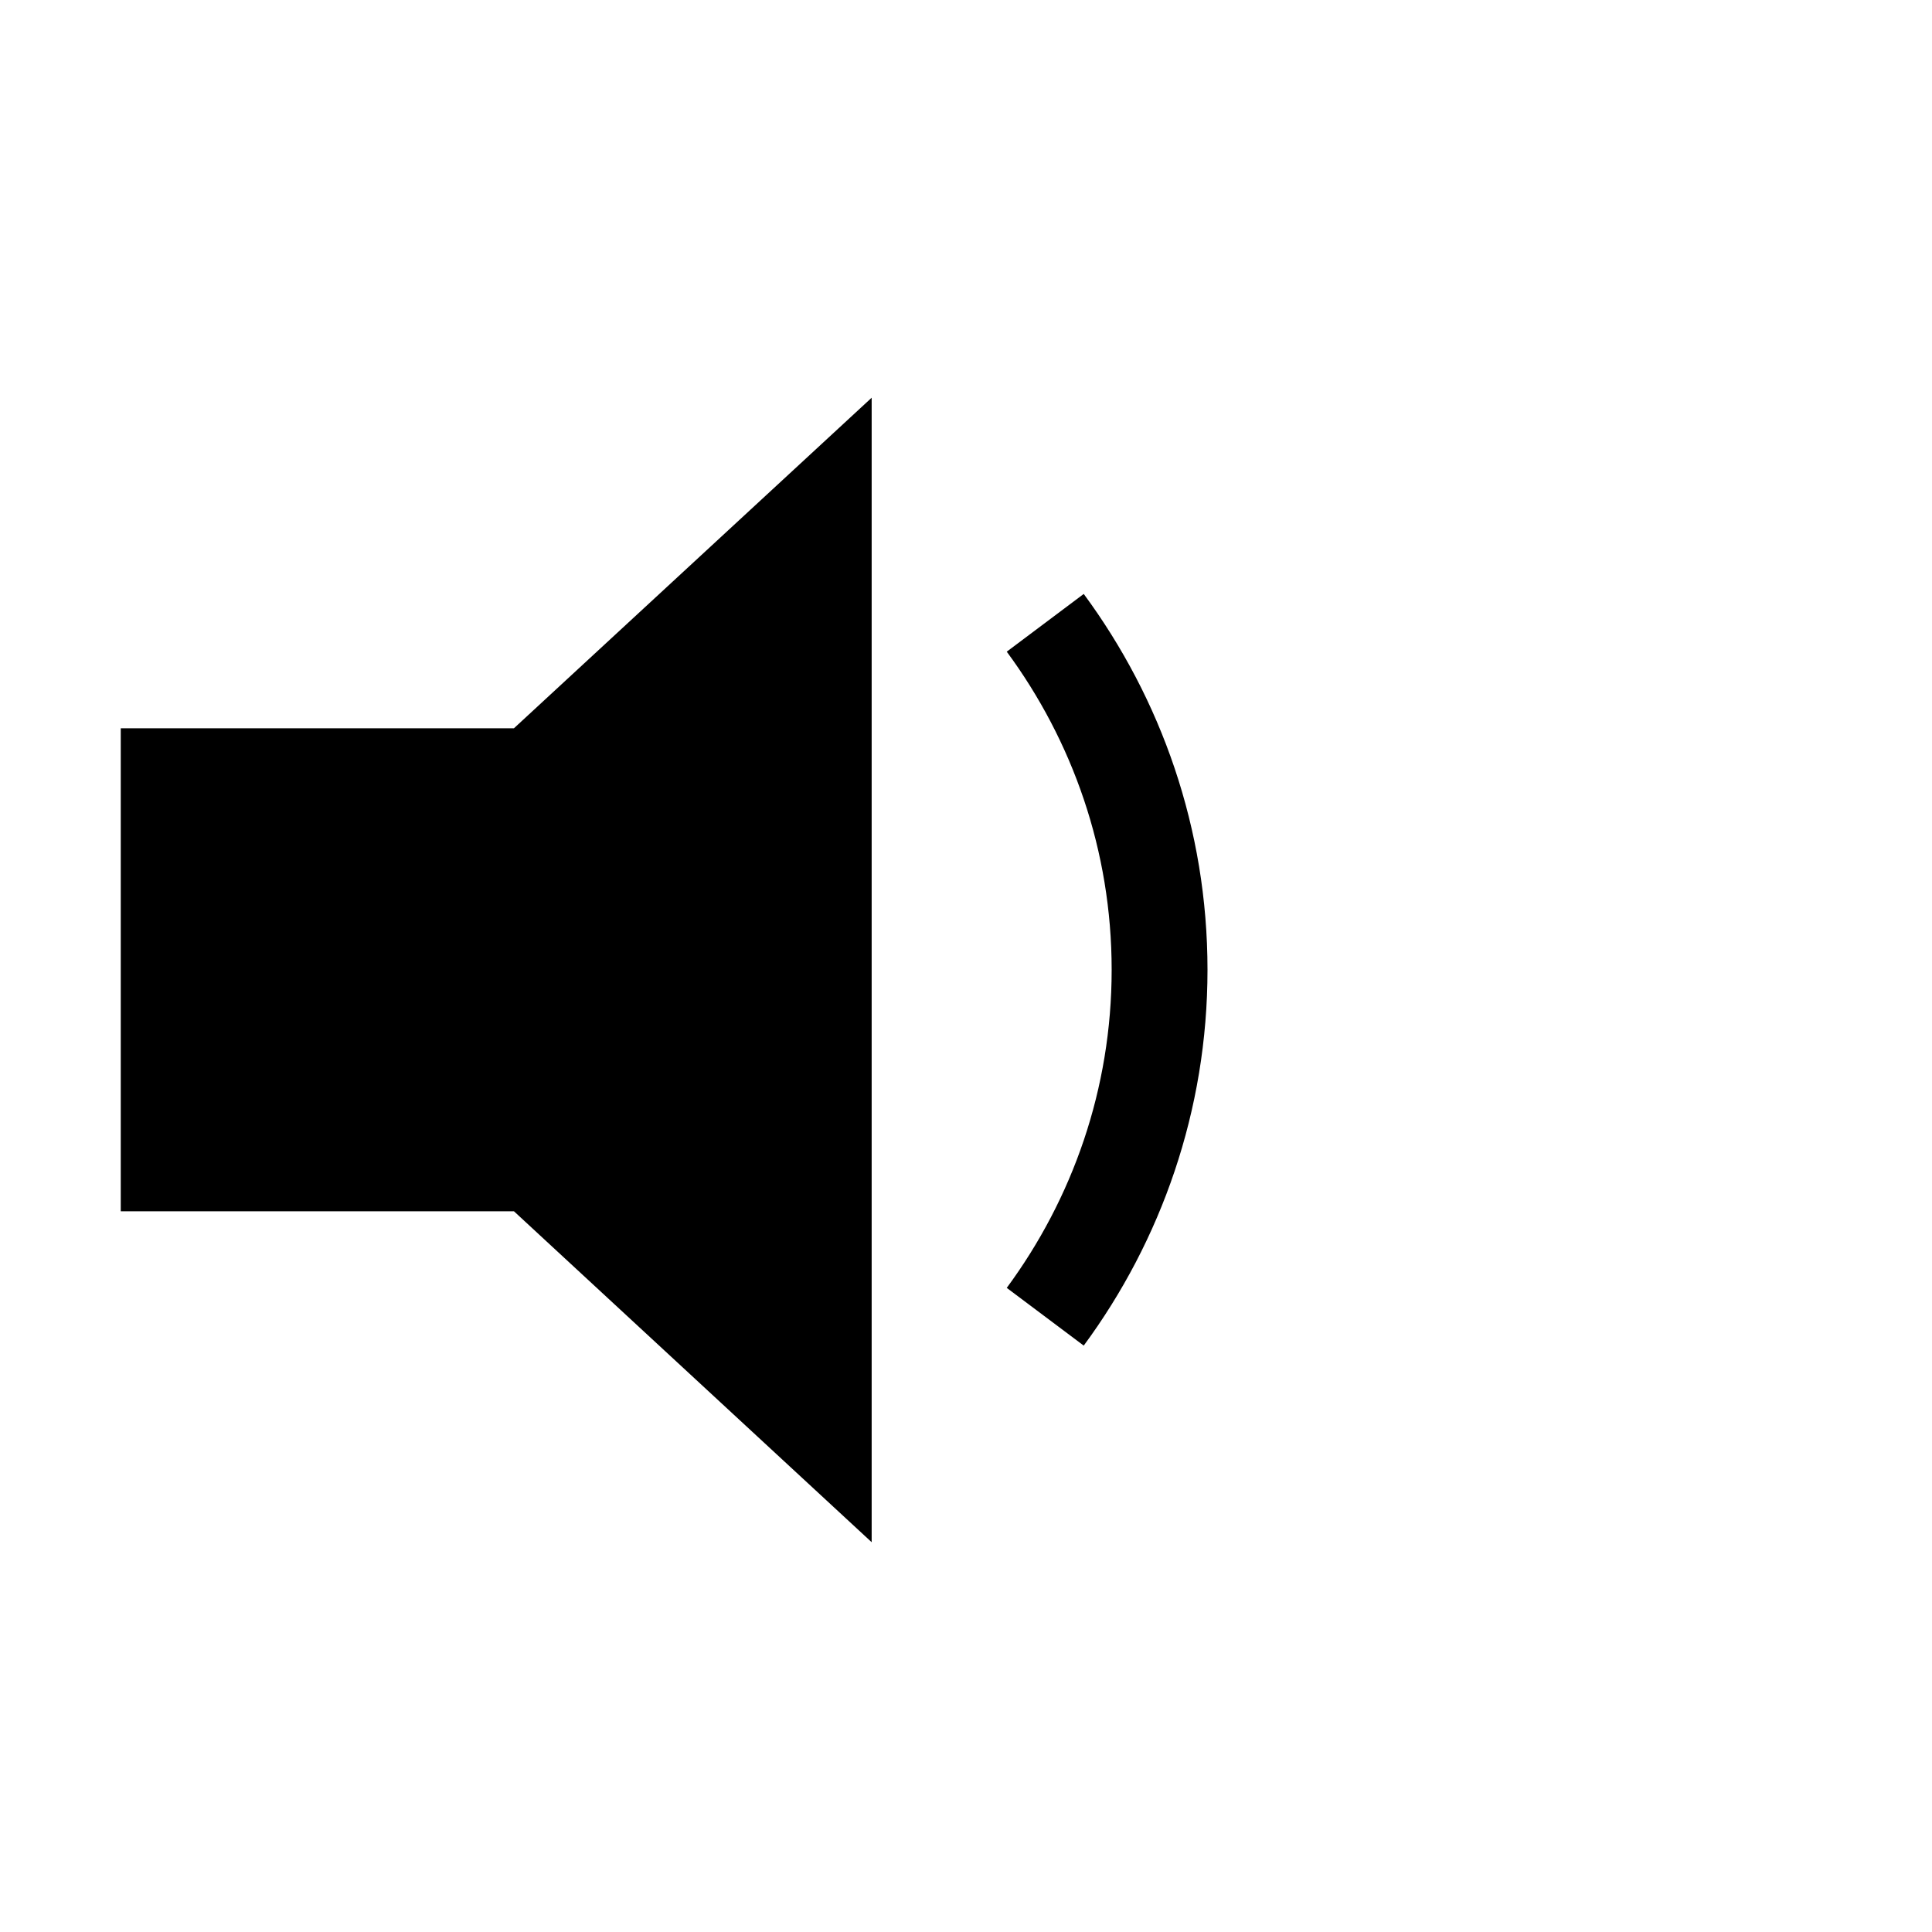
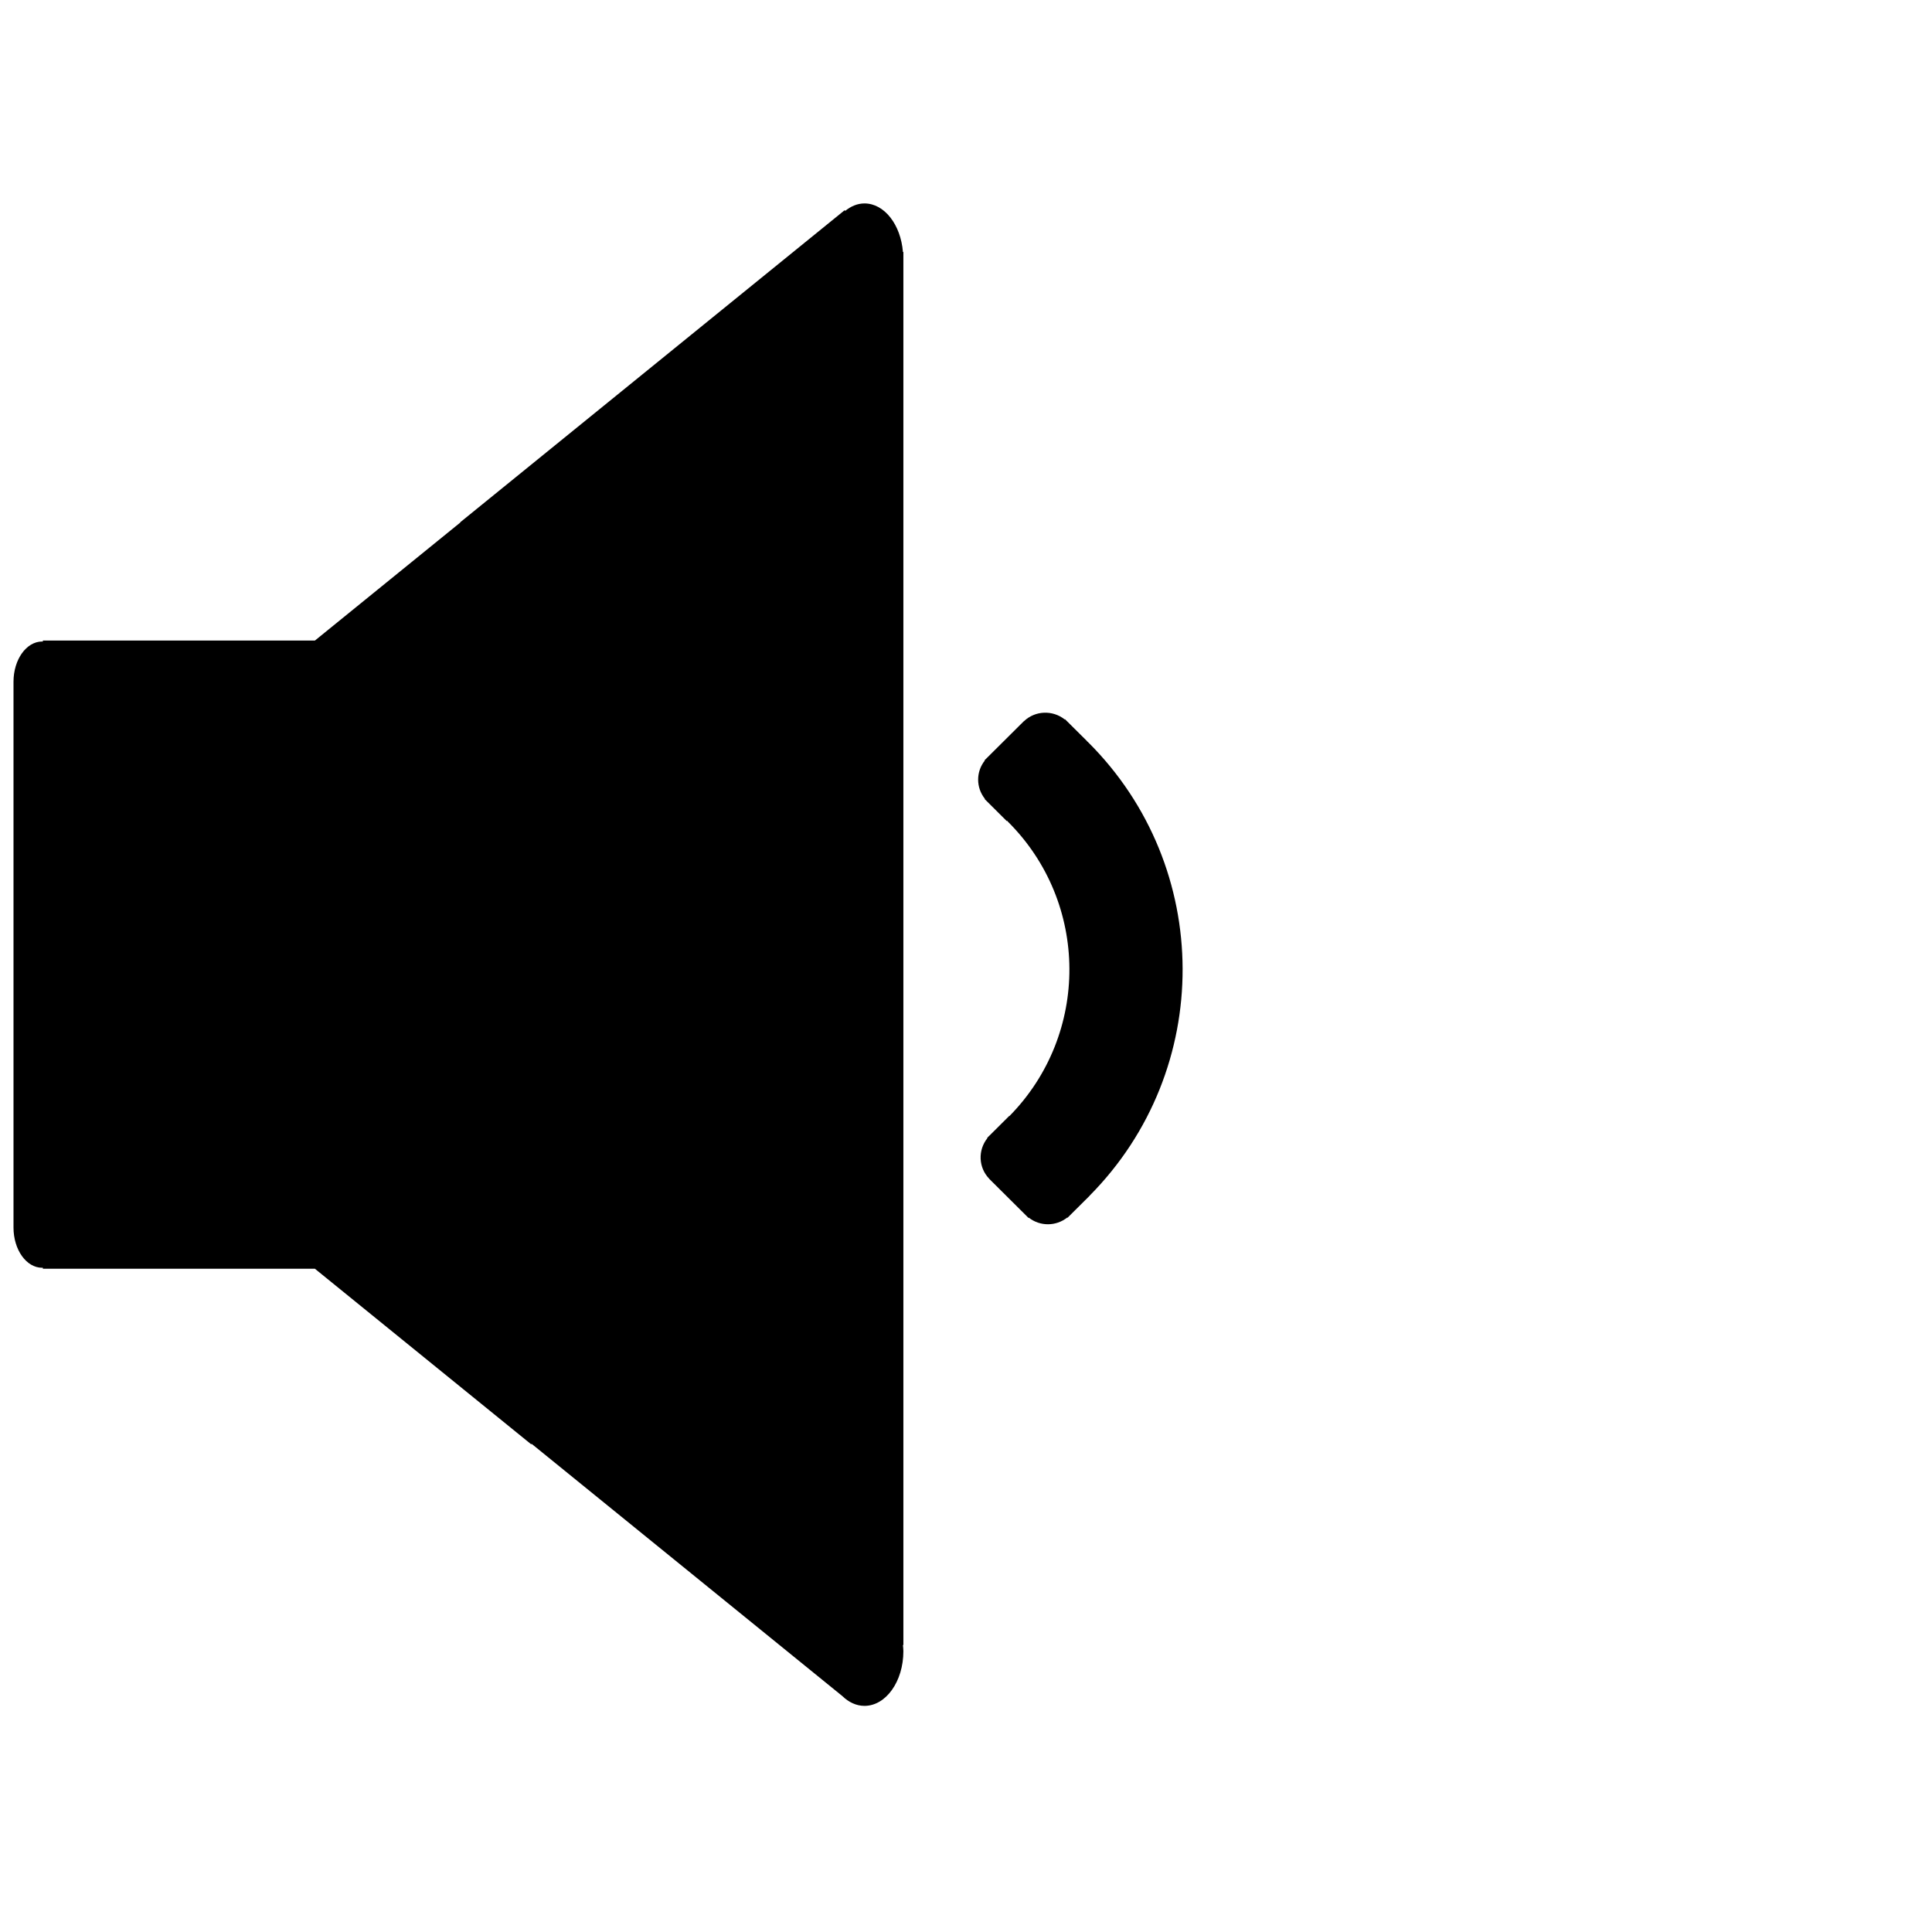
<svg xmlns="http://www.w3.org/2000/svg" width="512px" height="512px" viewBox="0 0 512 512" version="1.1">
  <defs />
  <g id="Page-1" stroke="none" stroke-width="1" fill="none" fill-rule="evenodd">
-     <g id="volume-low" fill="#000000">
-       <g transform="translate(32, 105)" id="Group">
-         <g>
-           <path d="M199,303.7 L199,0.4 L104.2,88 L0,88 L0,216 L104.2,216 L199,303.7 Z" id="Shape" />
-           <path d="M255.2,251.6 C275.7,223.8 288,189.3 288,152 C288,114.6 275.7,80.2 255.2,52.4 L234.8,67.7 C252.2,91.3 262.6,120.4 262.6,152 C262.6,183.6 252.2,212.7 234.8,236.3 L255.2,251.6 L255.2,251.6 Z" id="Shape" />
+     <g id="volume-low">
+       <g id="fi-volume-none-3" transform="translate(4, 54)">
+         <path d="M235.405,12.772 L235.286,12.772 C234.703,5.555 230.392,-0.087 225.095,-0.087 C223.213,-0.087 221.48,0.669 219.961,1.908 L219.867,1.684 L117.987,84.389 L117.987,84.473 L79.452,115.756 L7.355,115.756 L7.355,116.036 C7.29,116.036 7.236,116.008 7.171,116.008 C2.979,116.008 -0.422,120.796 -0.422,126.683 L-0.422,271.303 C-0.422,277.197 2.984,281.971 7.171,281.971 C7.236,281.971 7.29,281.95 7.355,281.943 L7.355,282.23 L79.452,282.23 L136.827,328.801 L136.827,328.584 L219.22,395.469 C220.892,397.093 222.909,398.073 225.095,398.073 C230.79,398.073 235.405,391.584 235.405,383.583 C235.405,383.016 235.331,382.498 235.286,381.952 L235.405,381.952 L235.405,12.772 L235.405,12.772 Z" id="Shape" fill="#000000" />
+         <g id="Group" transform="translate(255, 135)" />
+         <g id="Group" transform="translate(255, 135)" fill="#000000">
+           <path d="M29.321,7.648 C29.242,7.57 29.15,7.521 29.071,7.445 L29.095,7.421 L23.23,1.594 L23.163,1.66 C19.964,-0.873 15.339,-0.724 12.335,2.145 L12.323,2.133 L12.216,2.239 C12.213,2.242 12.21,2.245 12.207,2.245 C12.204,2.248 12.201,2.251 12.201,2.254 L2.606,11.794 C2.603,11.797 2.6,11.8 2.597,11.8 C2.594,11.803 2.591,11.806 2.591,11.809 L1.906,12.491 L1.976,12.561 C-0.38,15.543 -0.367,19.727 2.009,22.694 L1.942,22.761 L7.801,28.591 L7.896,28.497 C7.972,28.576 8.024,28.67 8.1,28.749 C29.705,50.237 29.83,85.096 8.511,106.769 L8.468,106.726 L3.267,111.899 C3.267,111.899 3.267,111.899 3.264,111.899 L3.261,111.899 L2.606,112.551 L2.673,112.617 C0.126,115.799 0.272,120.402 3.161,123.387 L3.149,123.399 L13.569,133.763 L13.639,133.694 C16.634,136.036 20.842,136.024 23.828,133.66 L23.895,133.727 L29.754,127.9 L29.741,127.887 C62.763,94.584 62.629,40.779 29.321,7.648 L29.321,7.648 Z" id="Shape" />
        </g>
      </g>
    </g>
  </g>
</svg>
